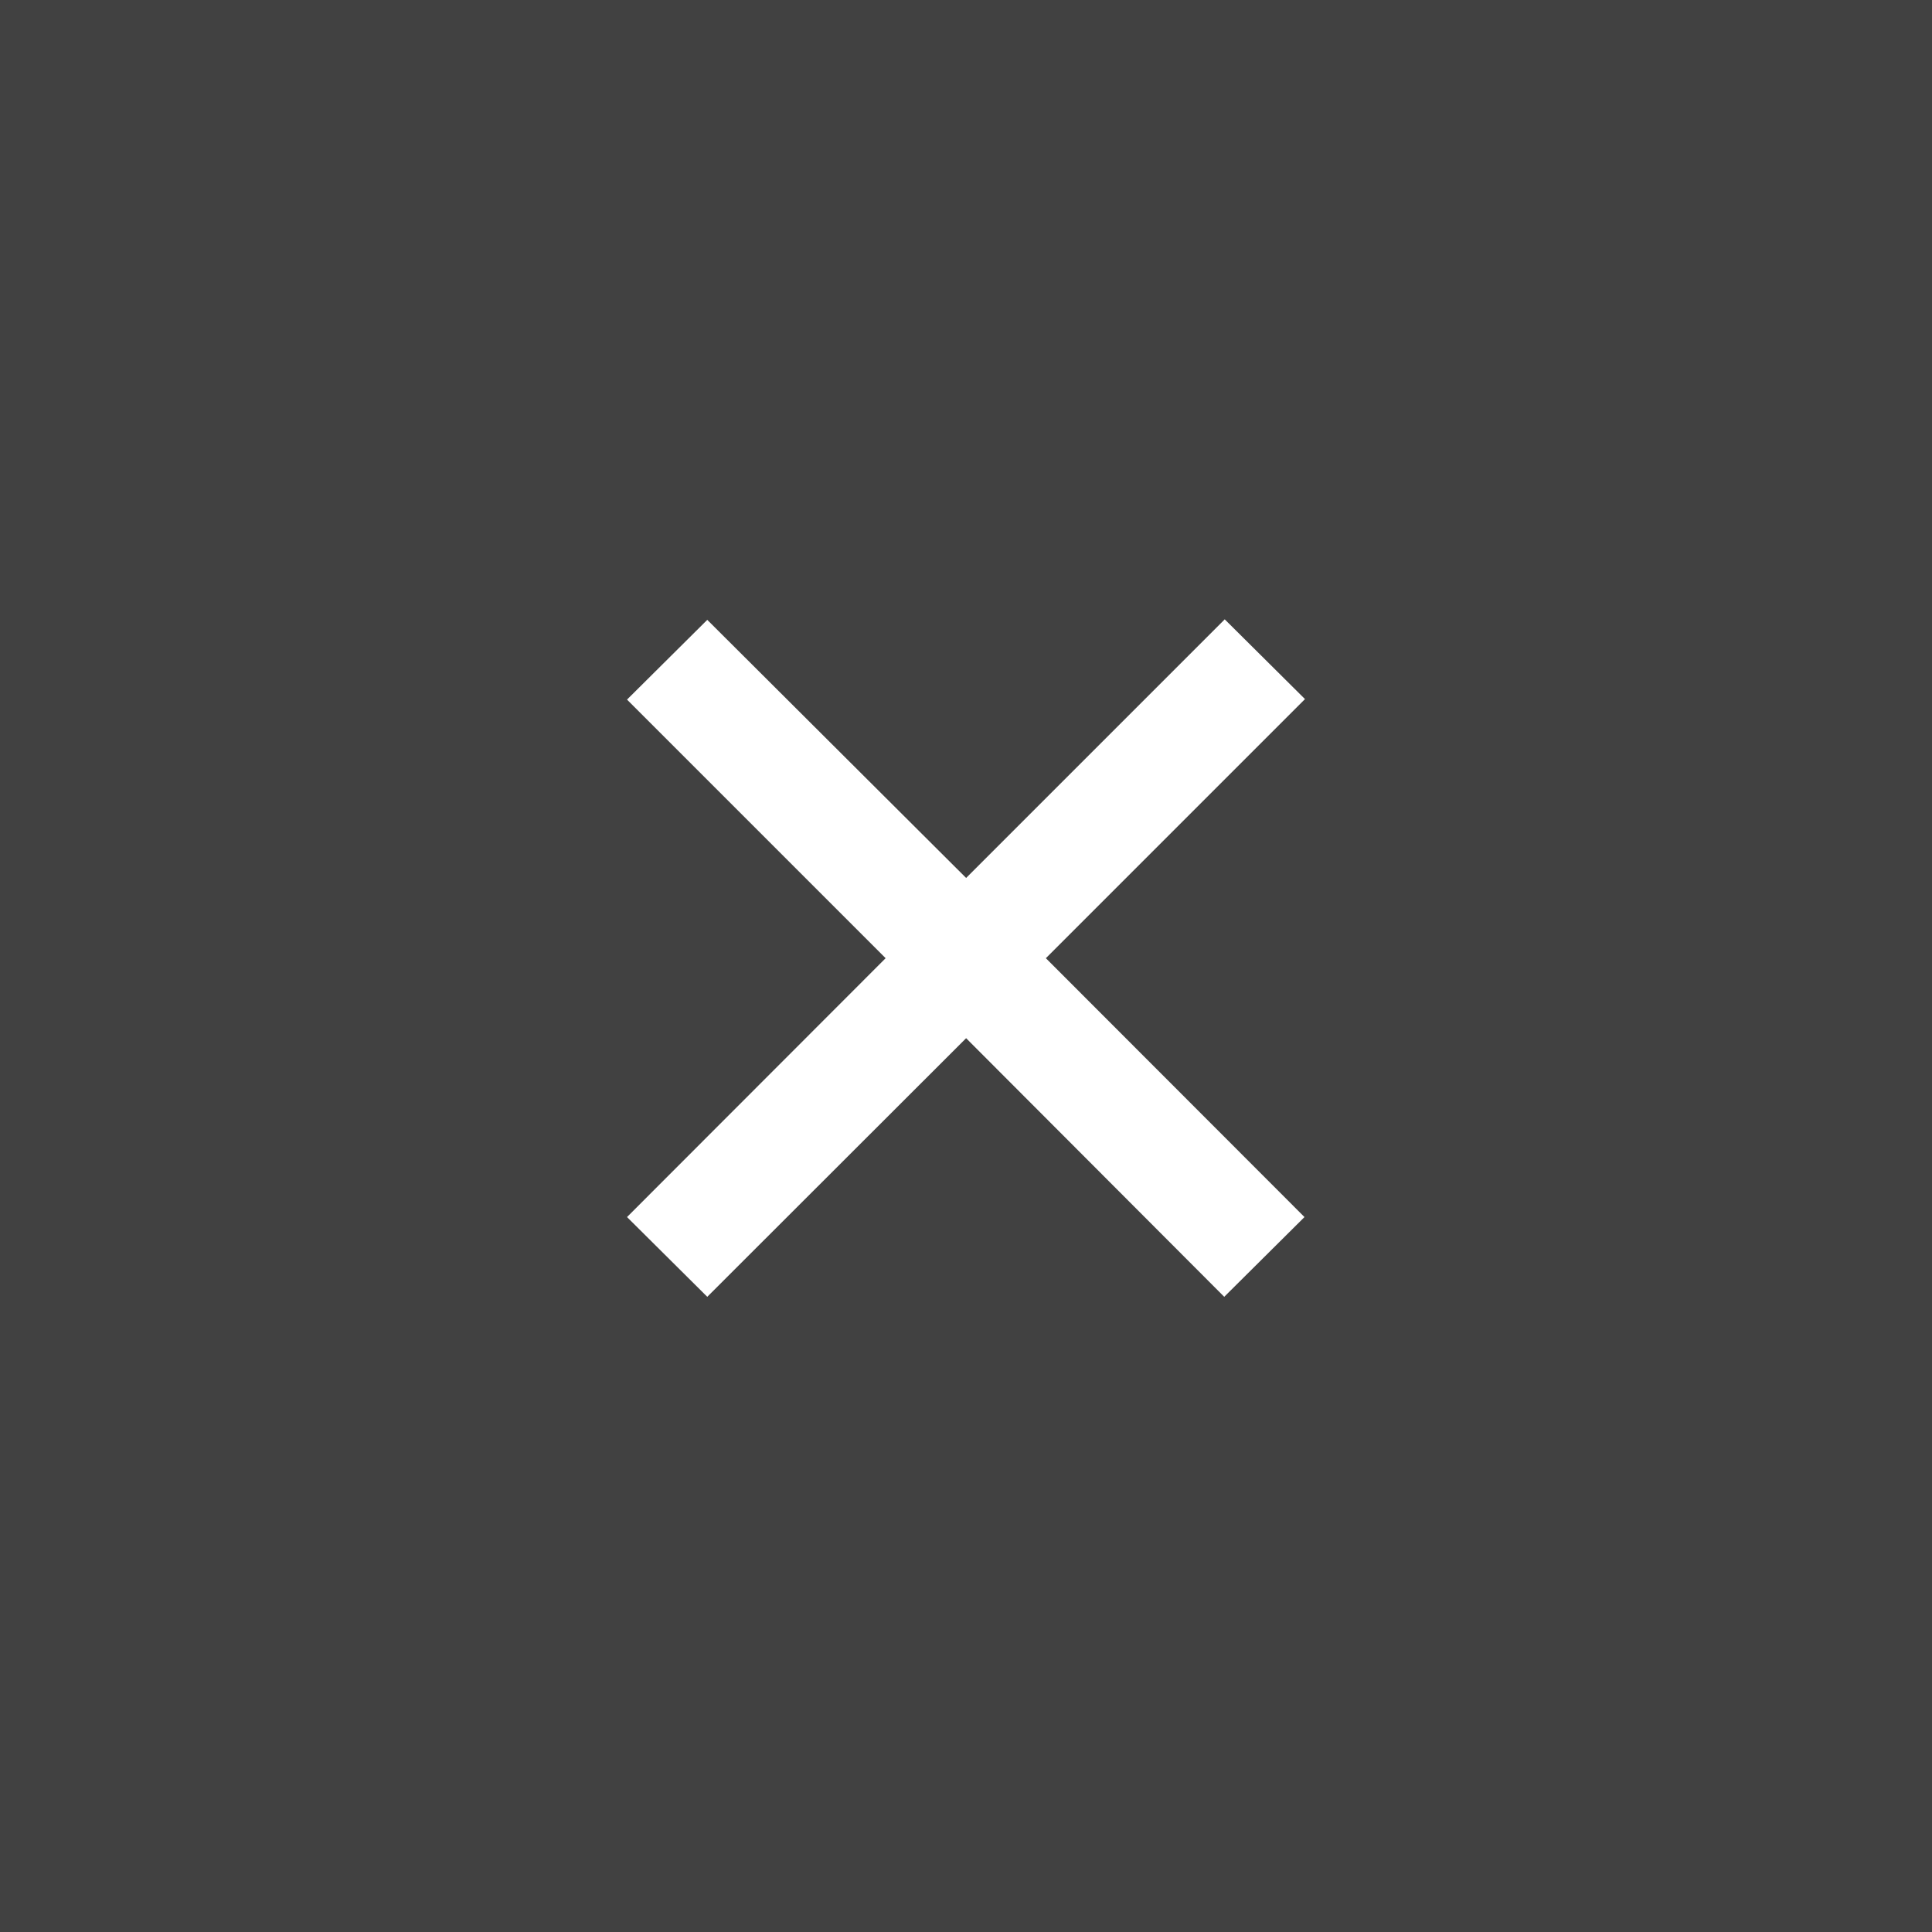
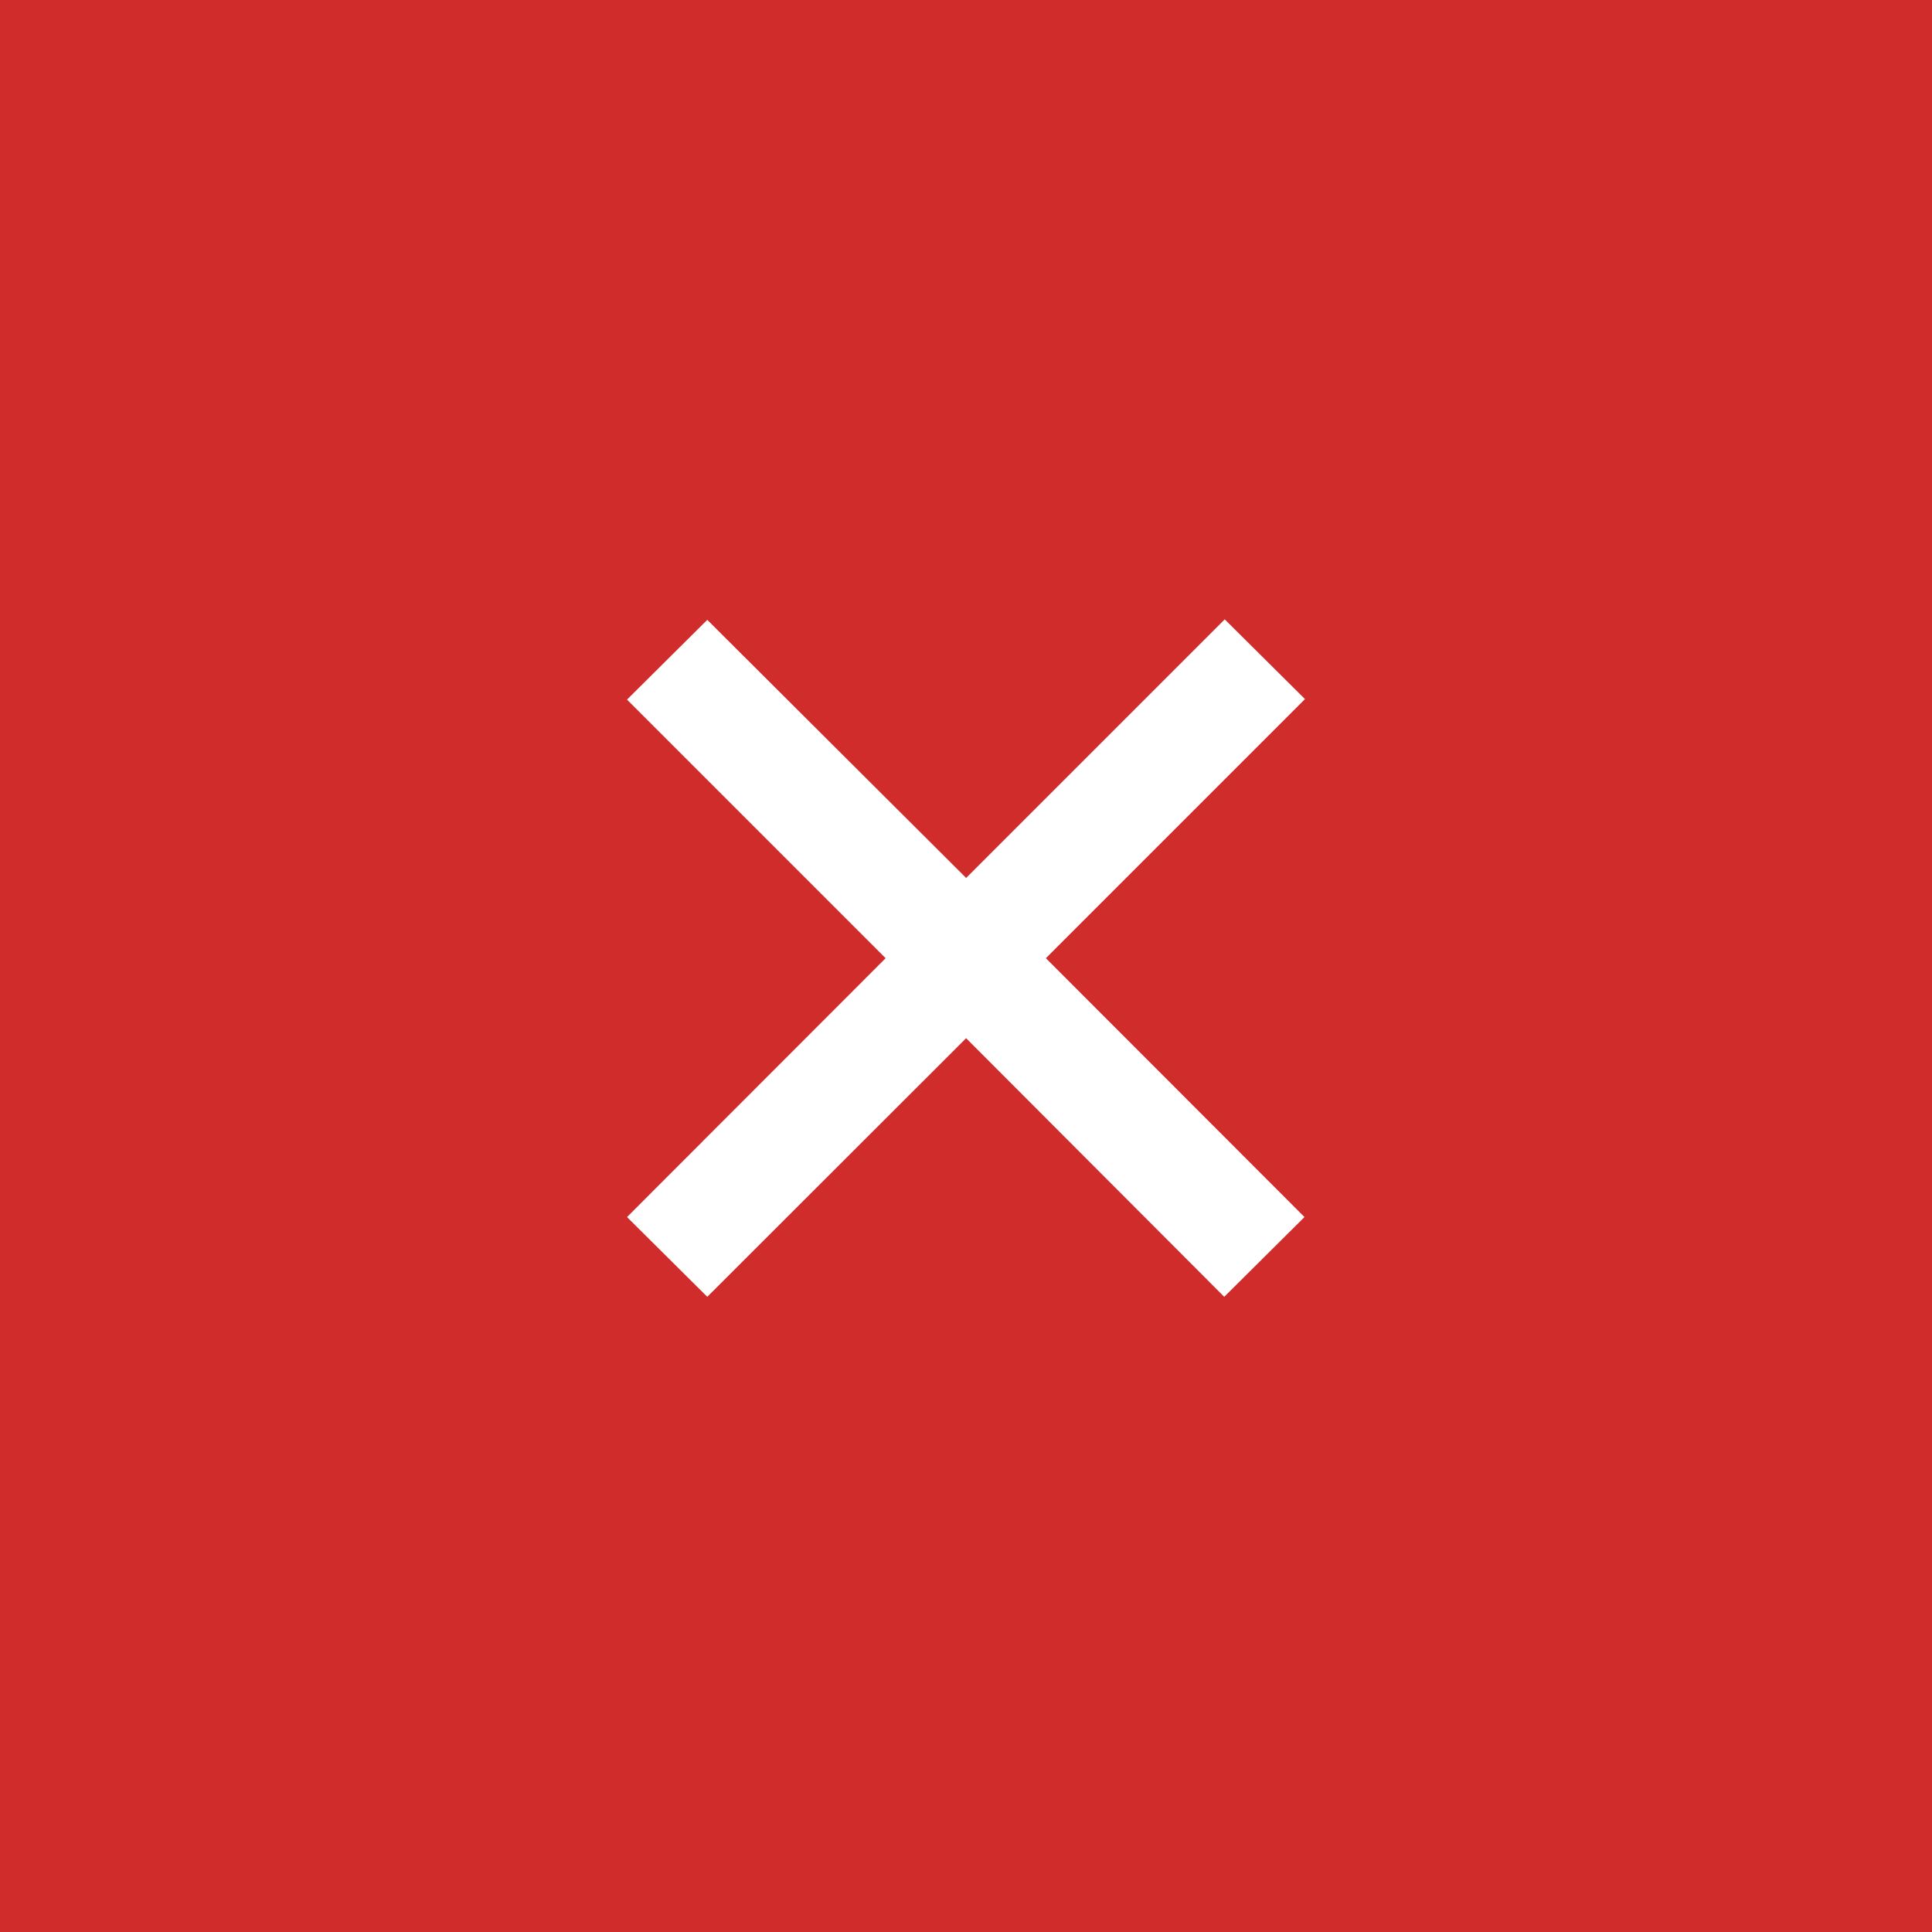
- <svg xmlns="http://www.w3.org/2000/svg" viewBox="0 0 120 120" width="240" height="240">
-   <path d="M 0 0 120 0 120 120 0 120" fill="#414141" />
+ <svg xmlns="http://www.w3.org/2000/svg" viewBox="0 0 120 120" width="90" height="90">
+   <path d="M 0 0 120 0 120 120 0 120" fill="#d02c2c" />
  <text x="60" y="85.75" font-family="Helvetica, sans-serif" font-size="72" text-anchor="middle" fill="#ffffff">✕</text>
</svg>
